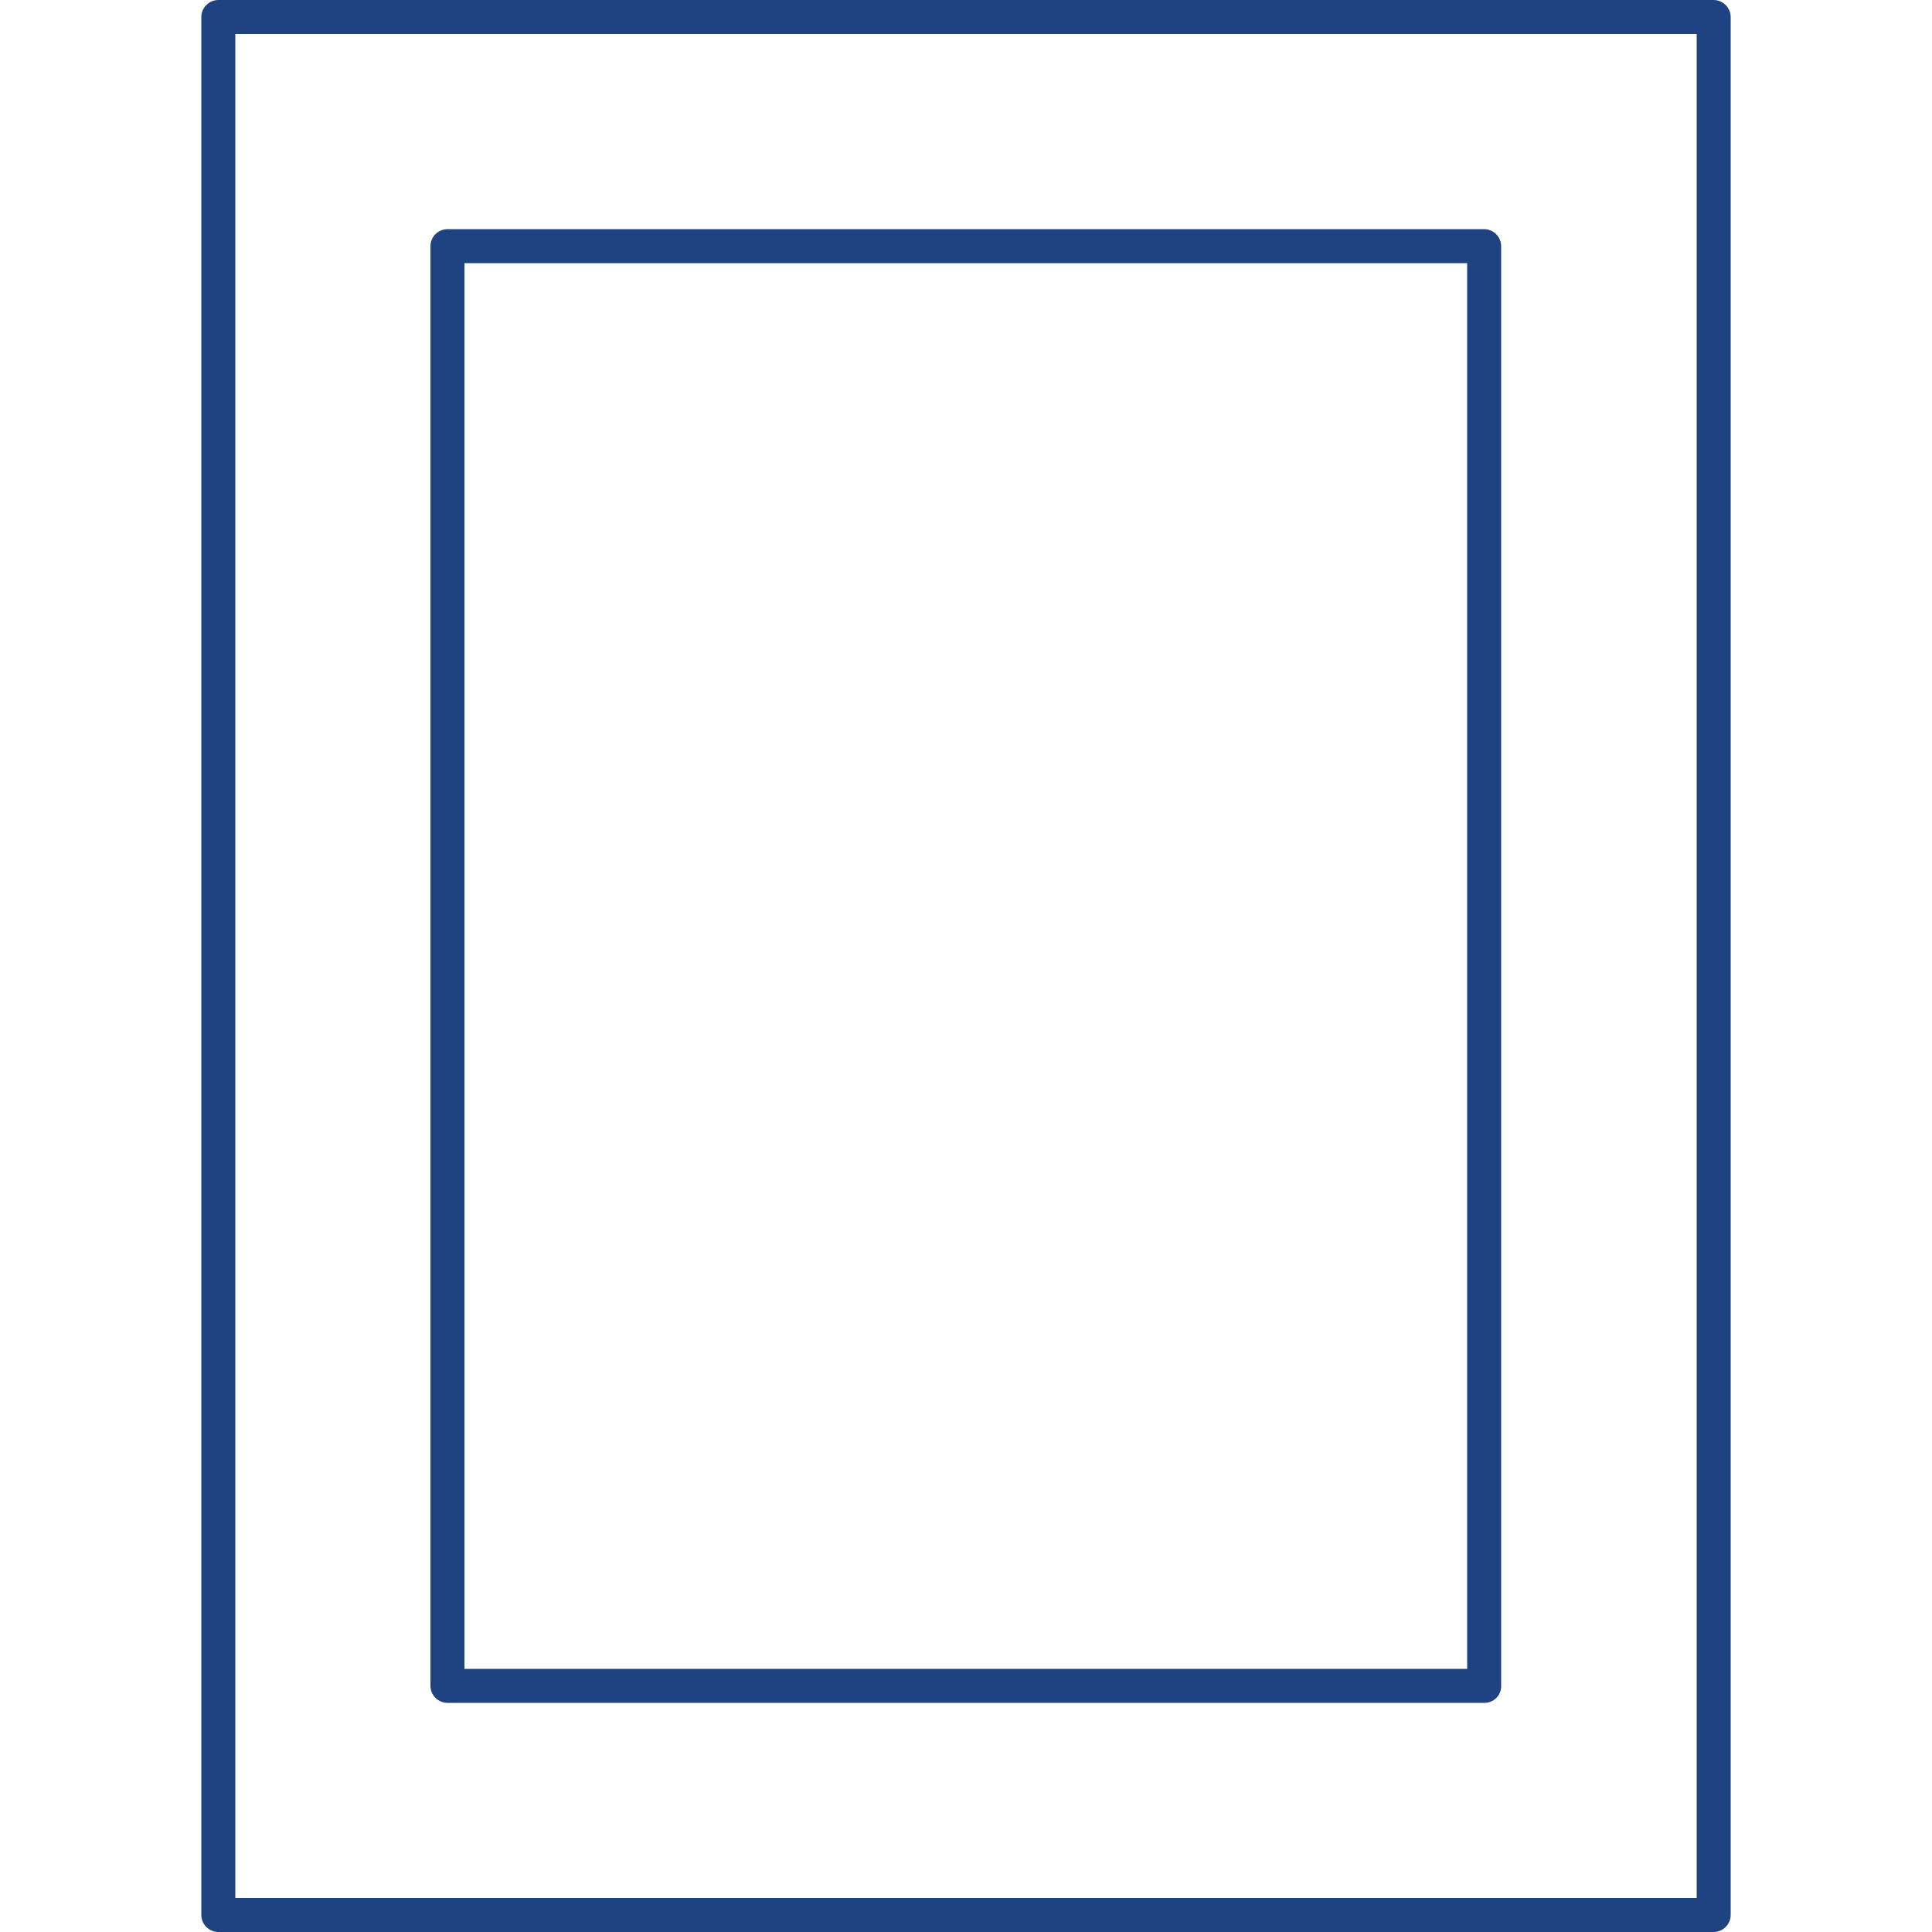
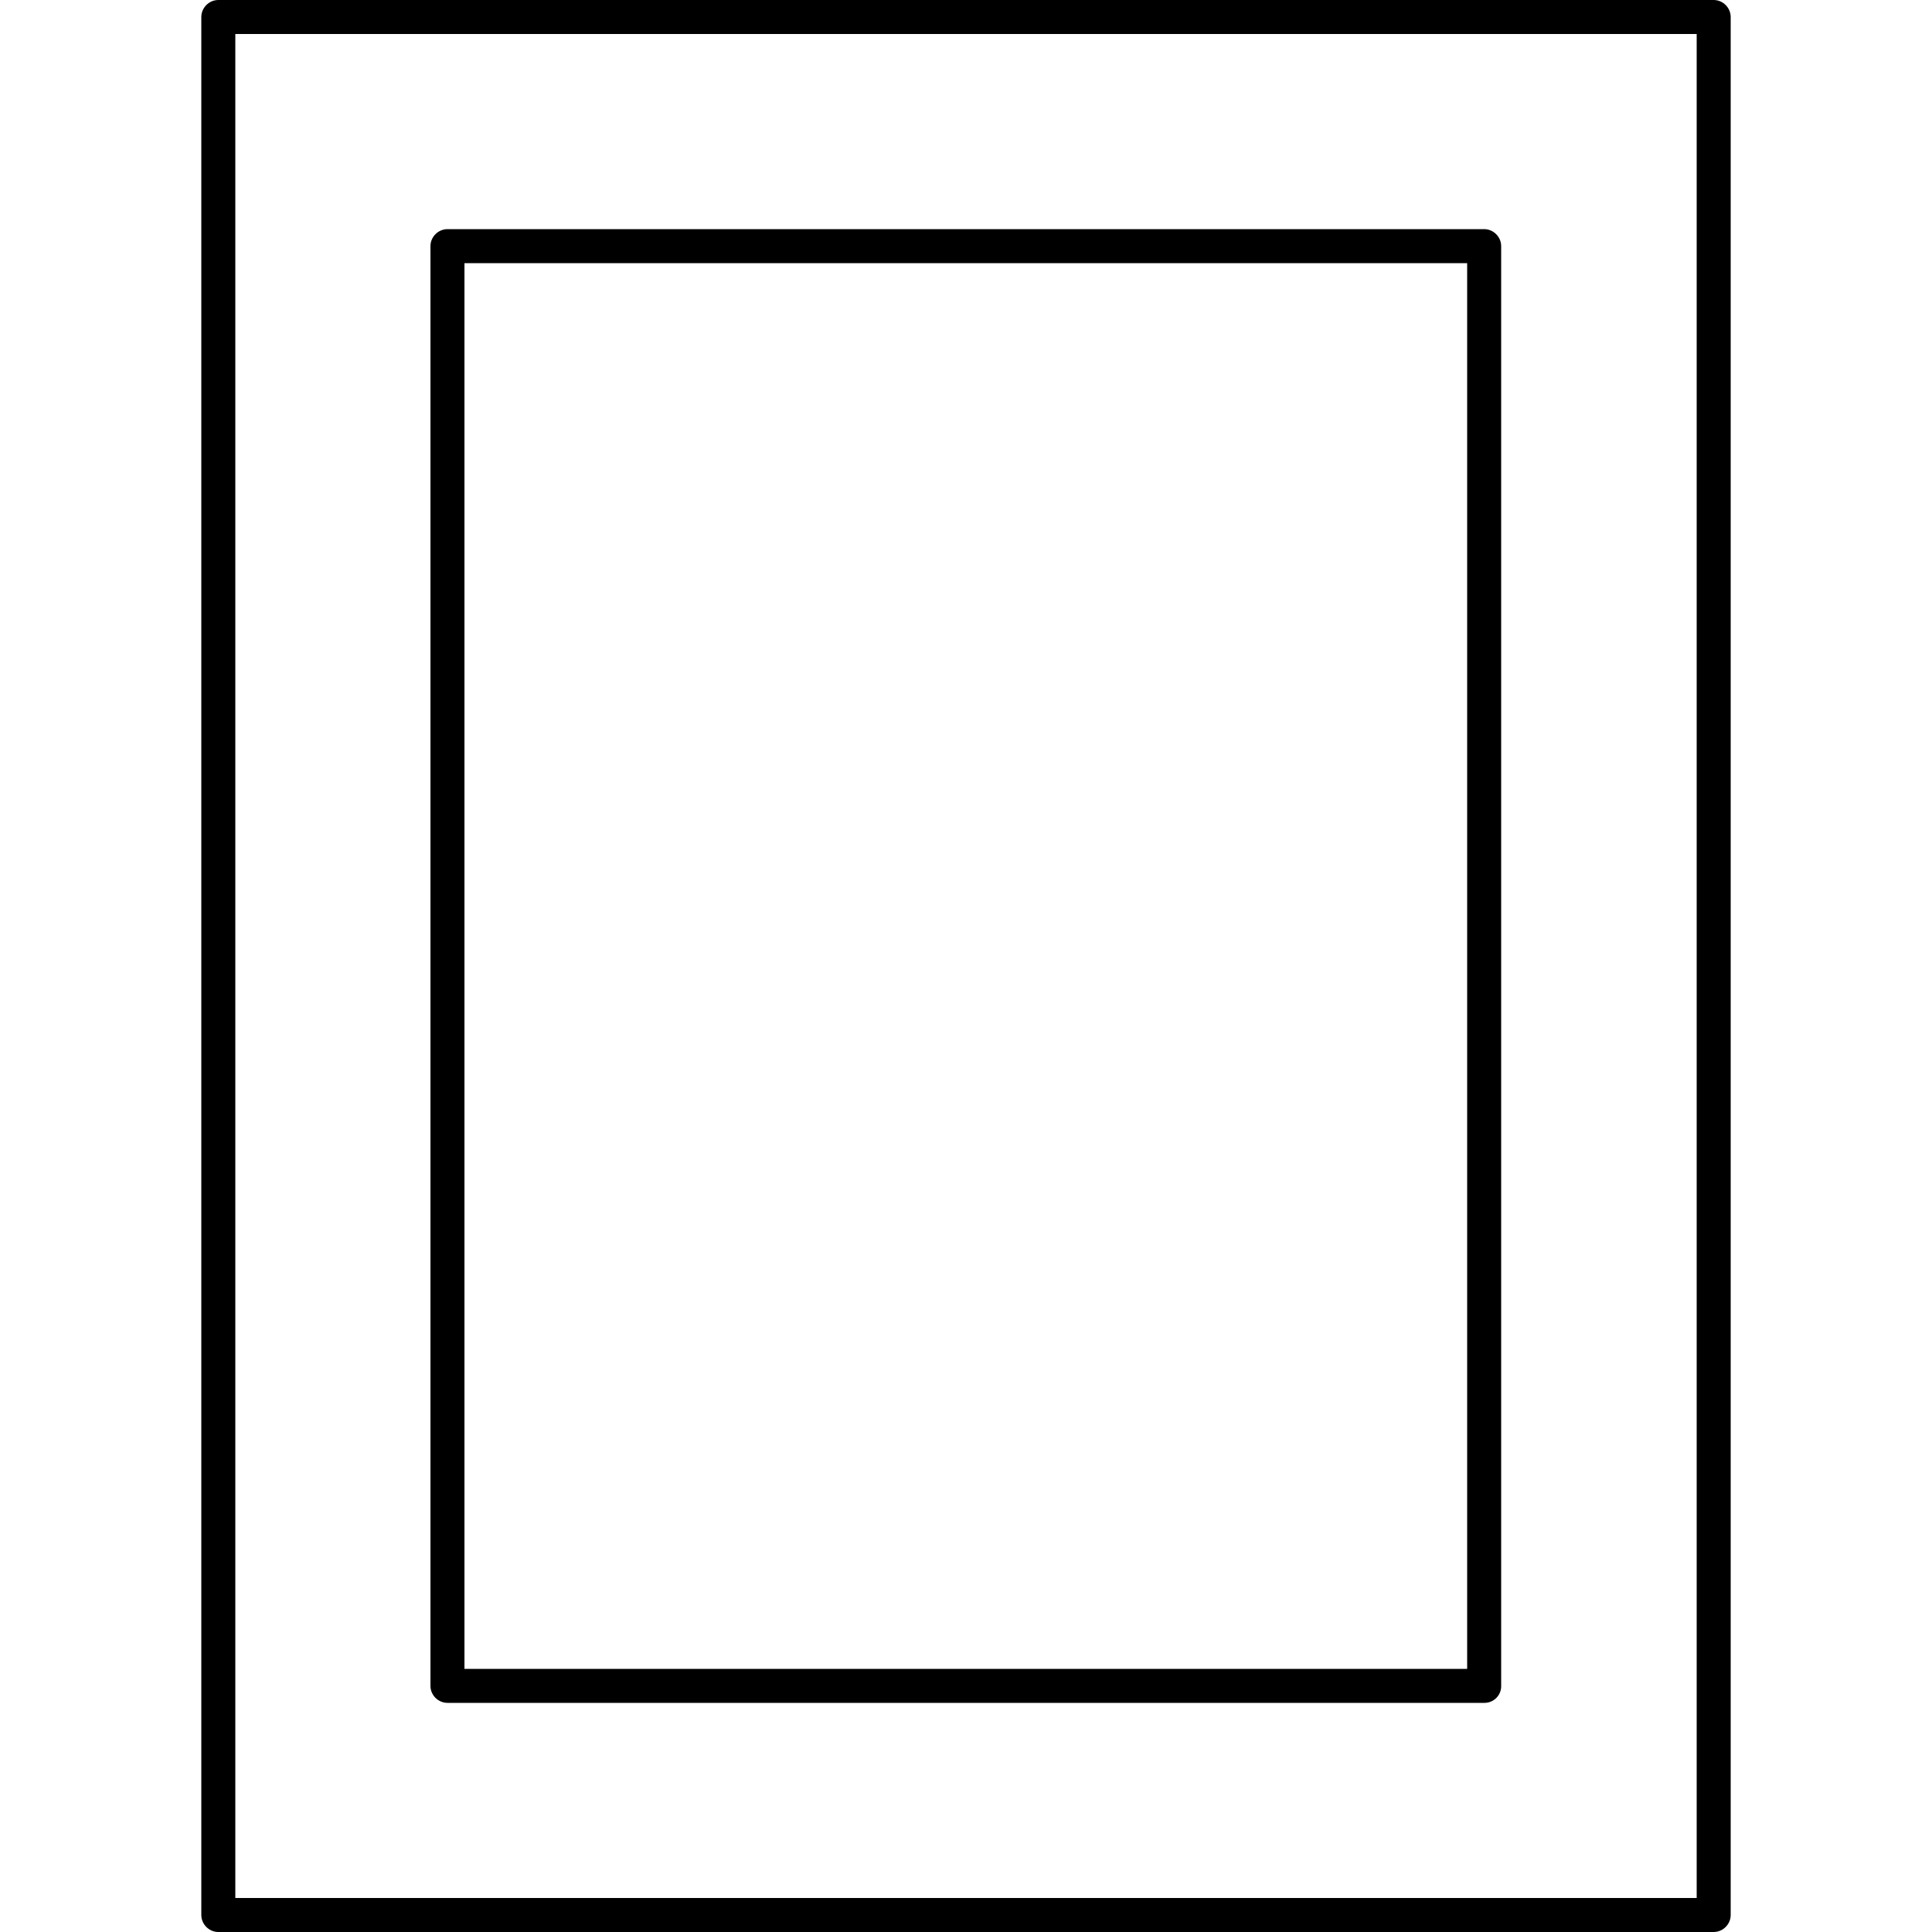
- <svg xmlns="http://www.w3.org/2000/svg" version="1.1" id="Capa_1" x="0px" y="0px" viewBox="0 0 50 50" style="enable-background:new 0 0 50 50;" xml:space="preserve">
-   <style type="text/css">
- 	.st0{fill:#1E4380;}
- </style>
+ <svg xmlns="http://www.w3.org/2000/svg" version="1.1" viewBox="0 0 50 50" xml:space="preserve">
  <path class="st0" d="M44.35,50H5.65c-0.24,0-0.44-0.2-0.44-0.44V0.44C5.21,0.2,5.41,0,5.65,0h38.7c0.24,0,0.44,0.2,0.44,0.44v49.12  C44.79,49.8,44.59,50,44.35,50z M6.09,49.12h37.82V0.88H6.09V49.12z" />
  <path class="st0" d="M38.42,44.07H11.58c-0.24,0-0.44-0.2-0.44-0.44V6.37c0-0.24,0.2-0.44,0.44-0.44h26.83  c0.24,0,0.44,0.2,0.44,0.44v37.25C38.86,43.87,38.66,44.07,38.42,44.07z M12.02,43.19h25.95V6.81H12.02V43.19z" />
</svg>
